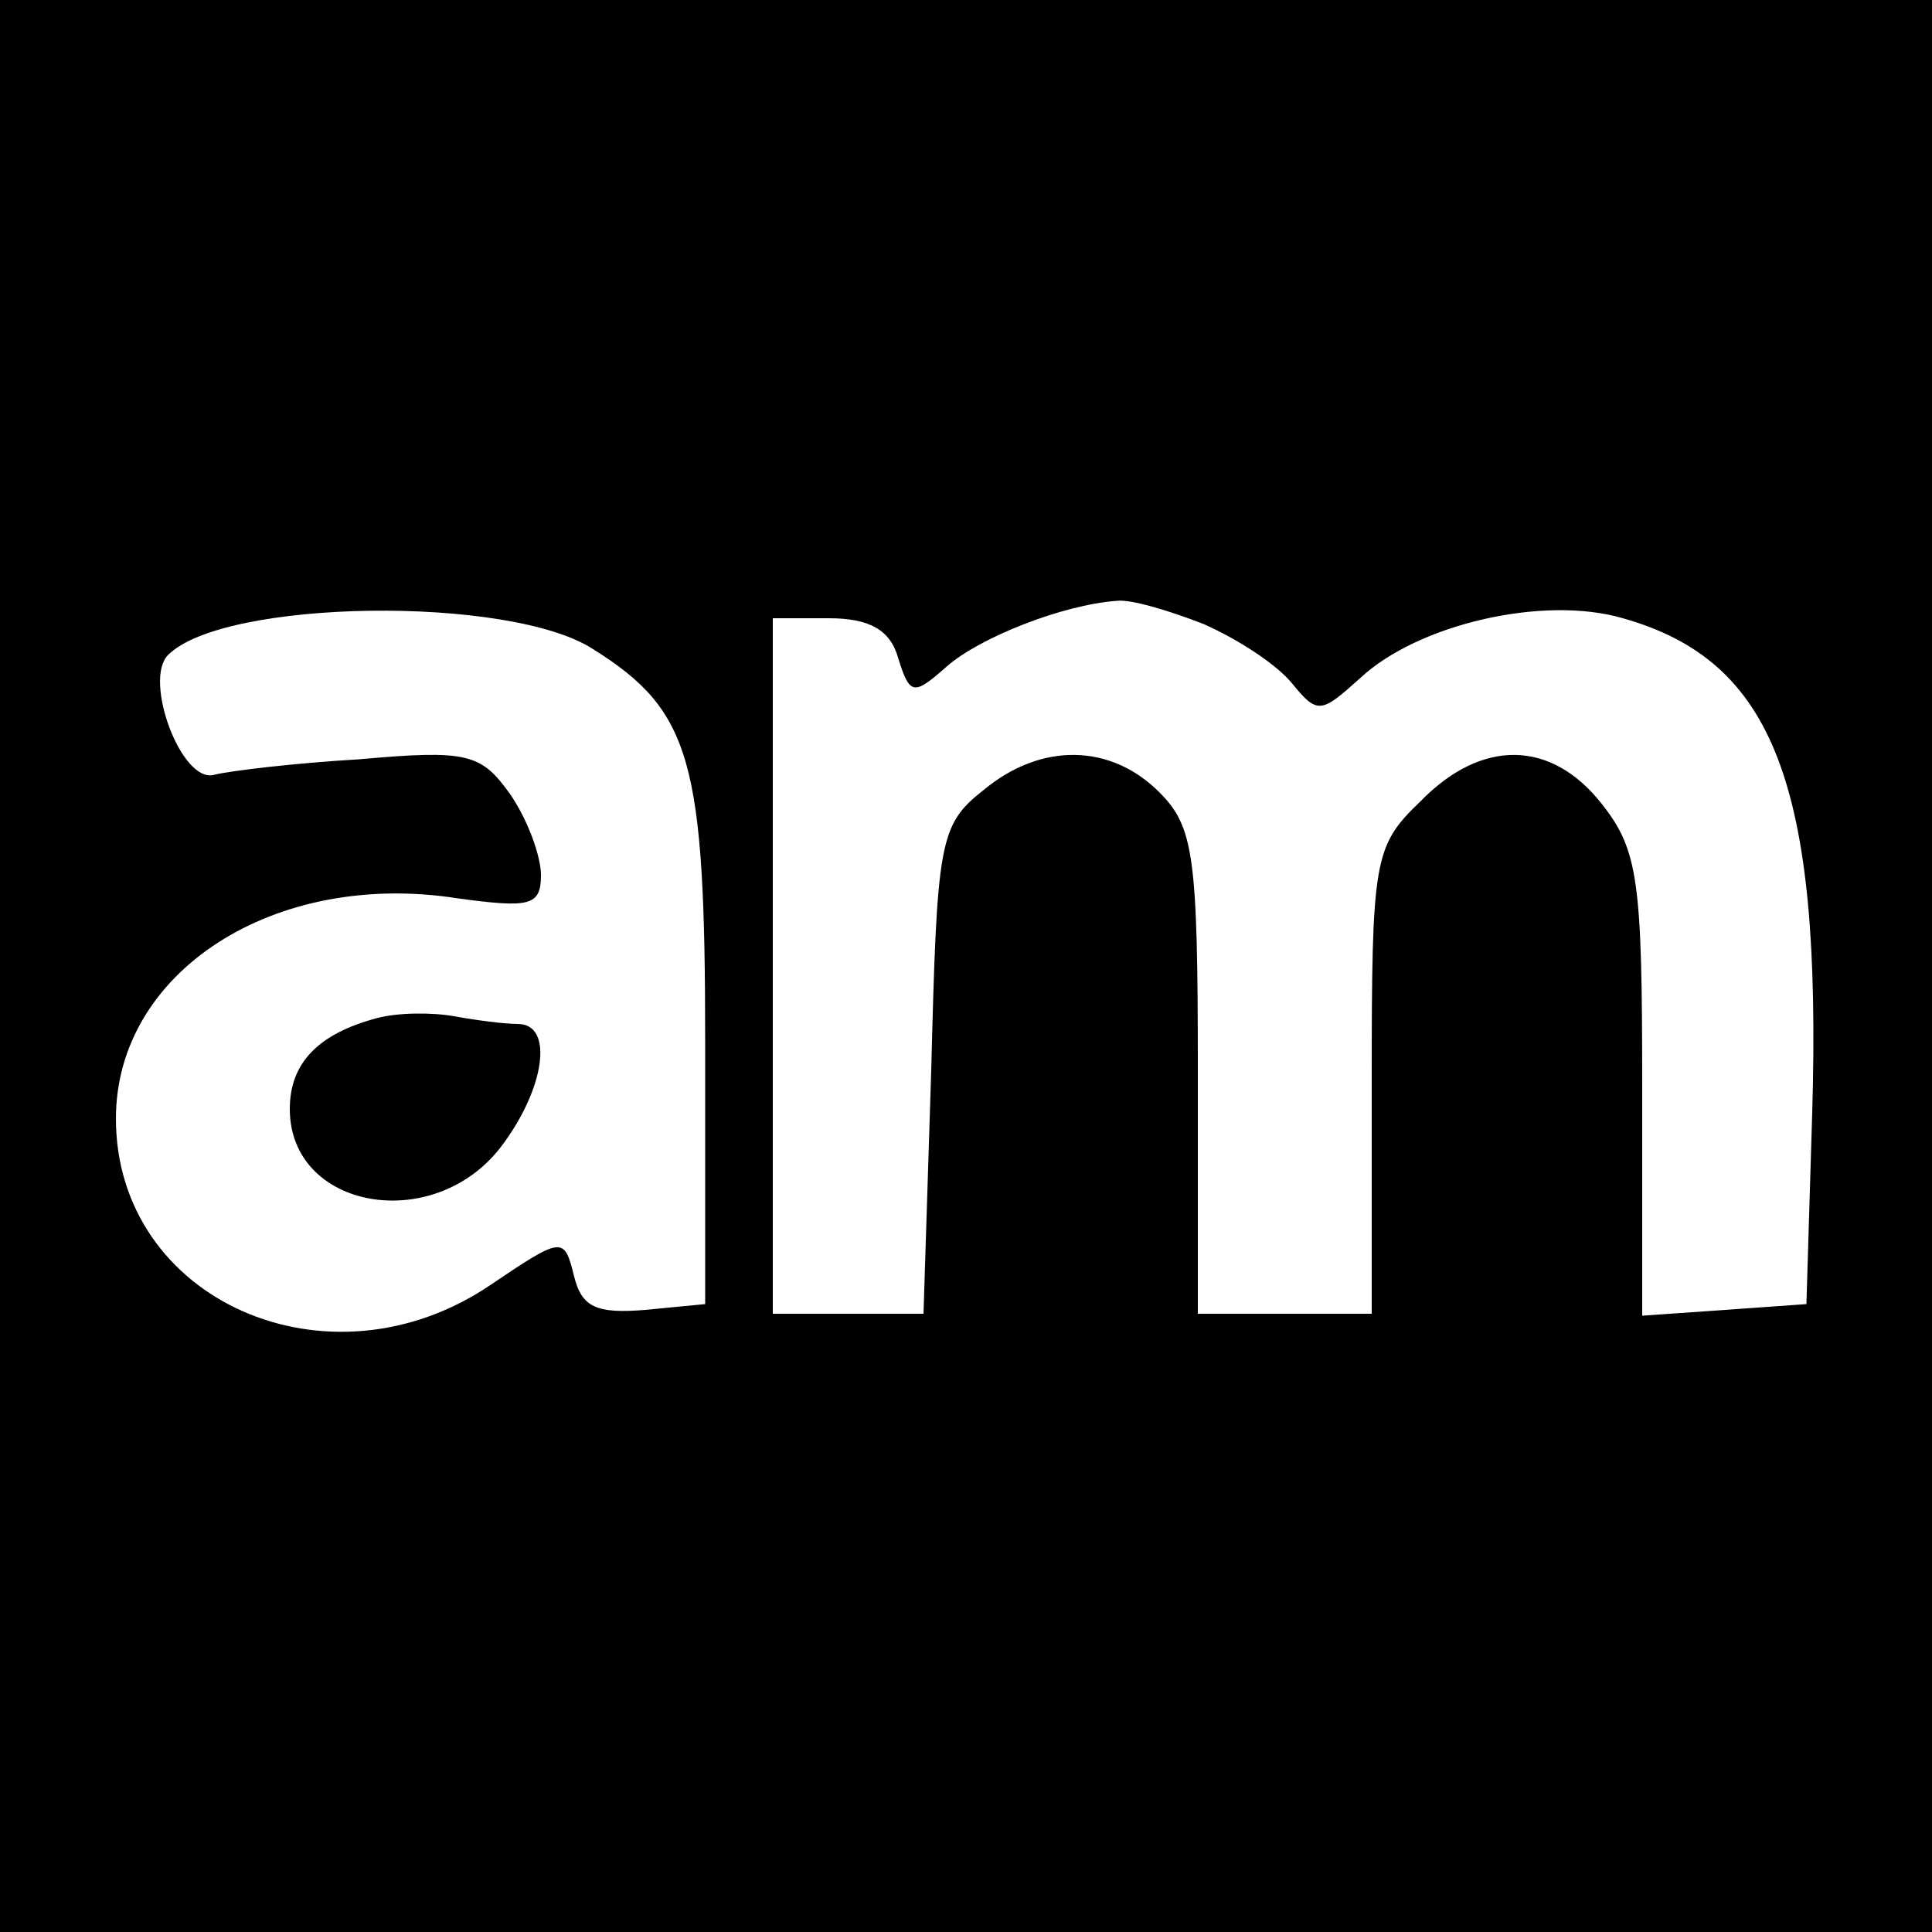
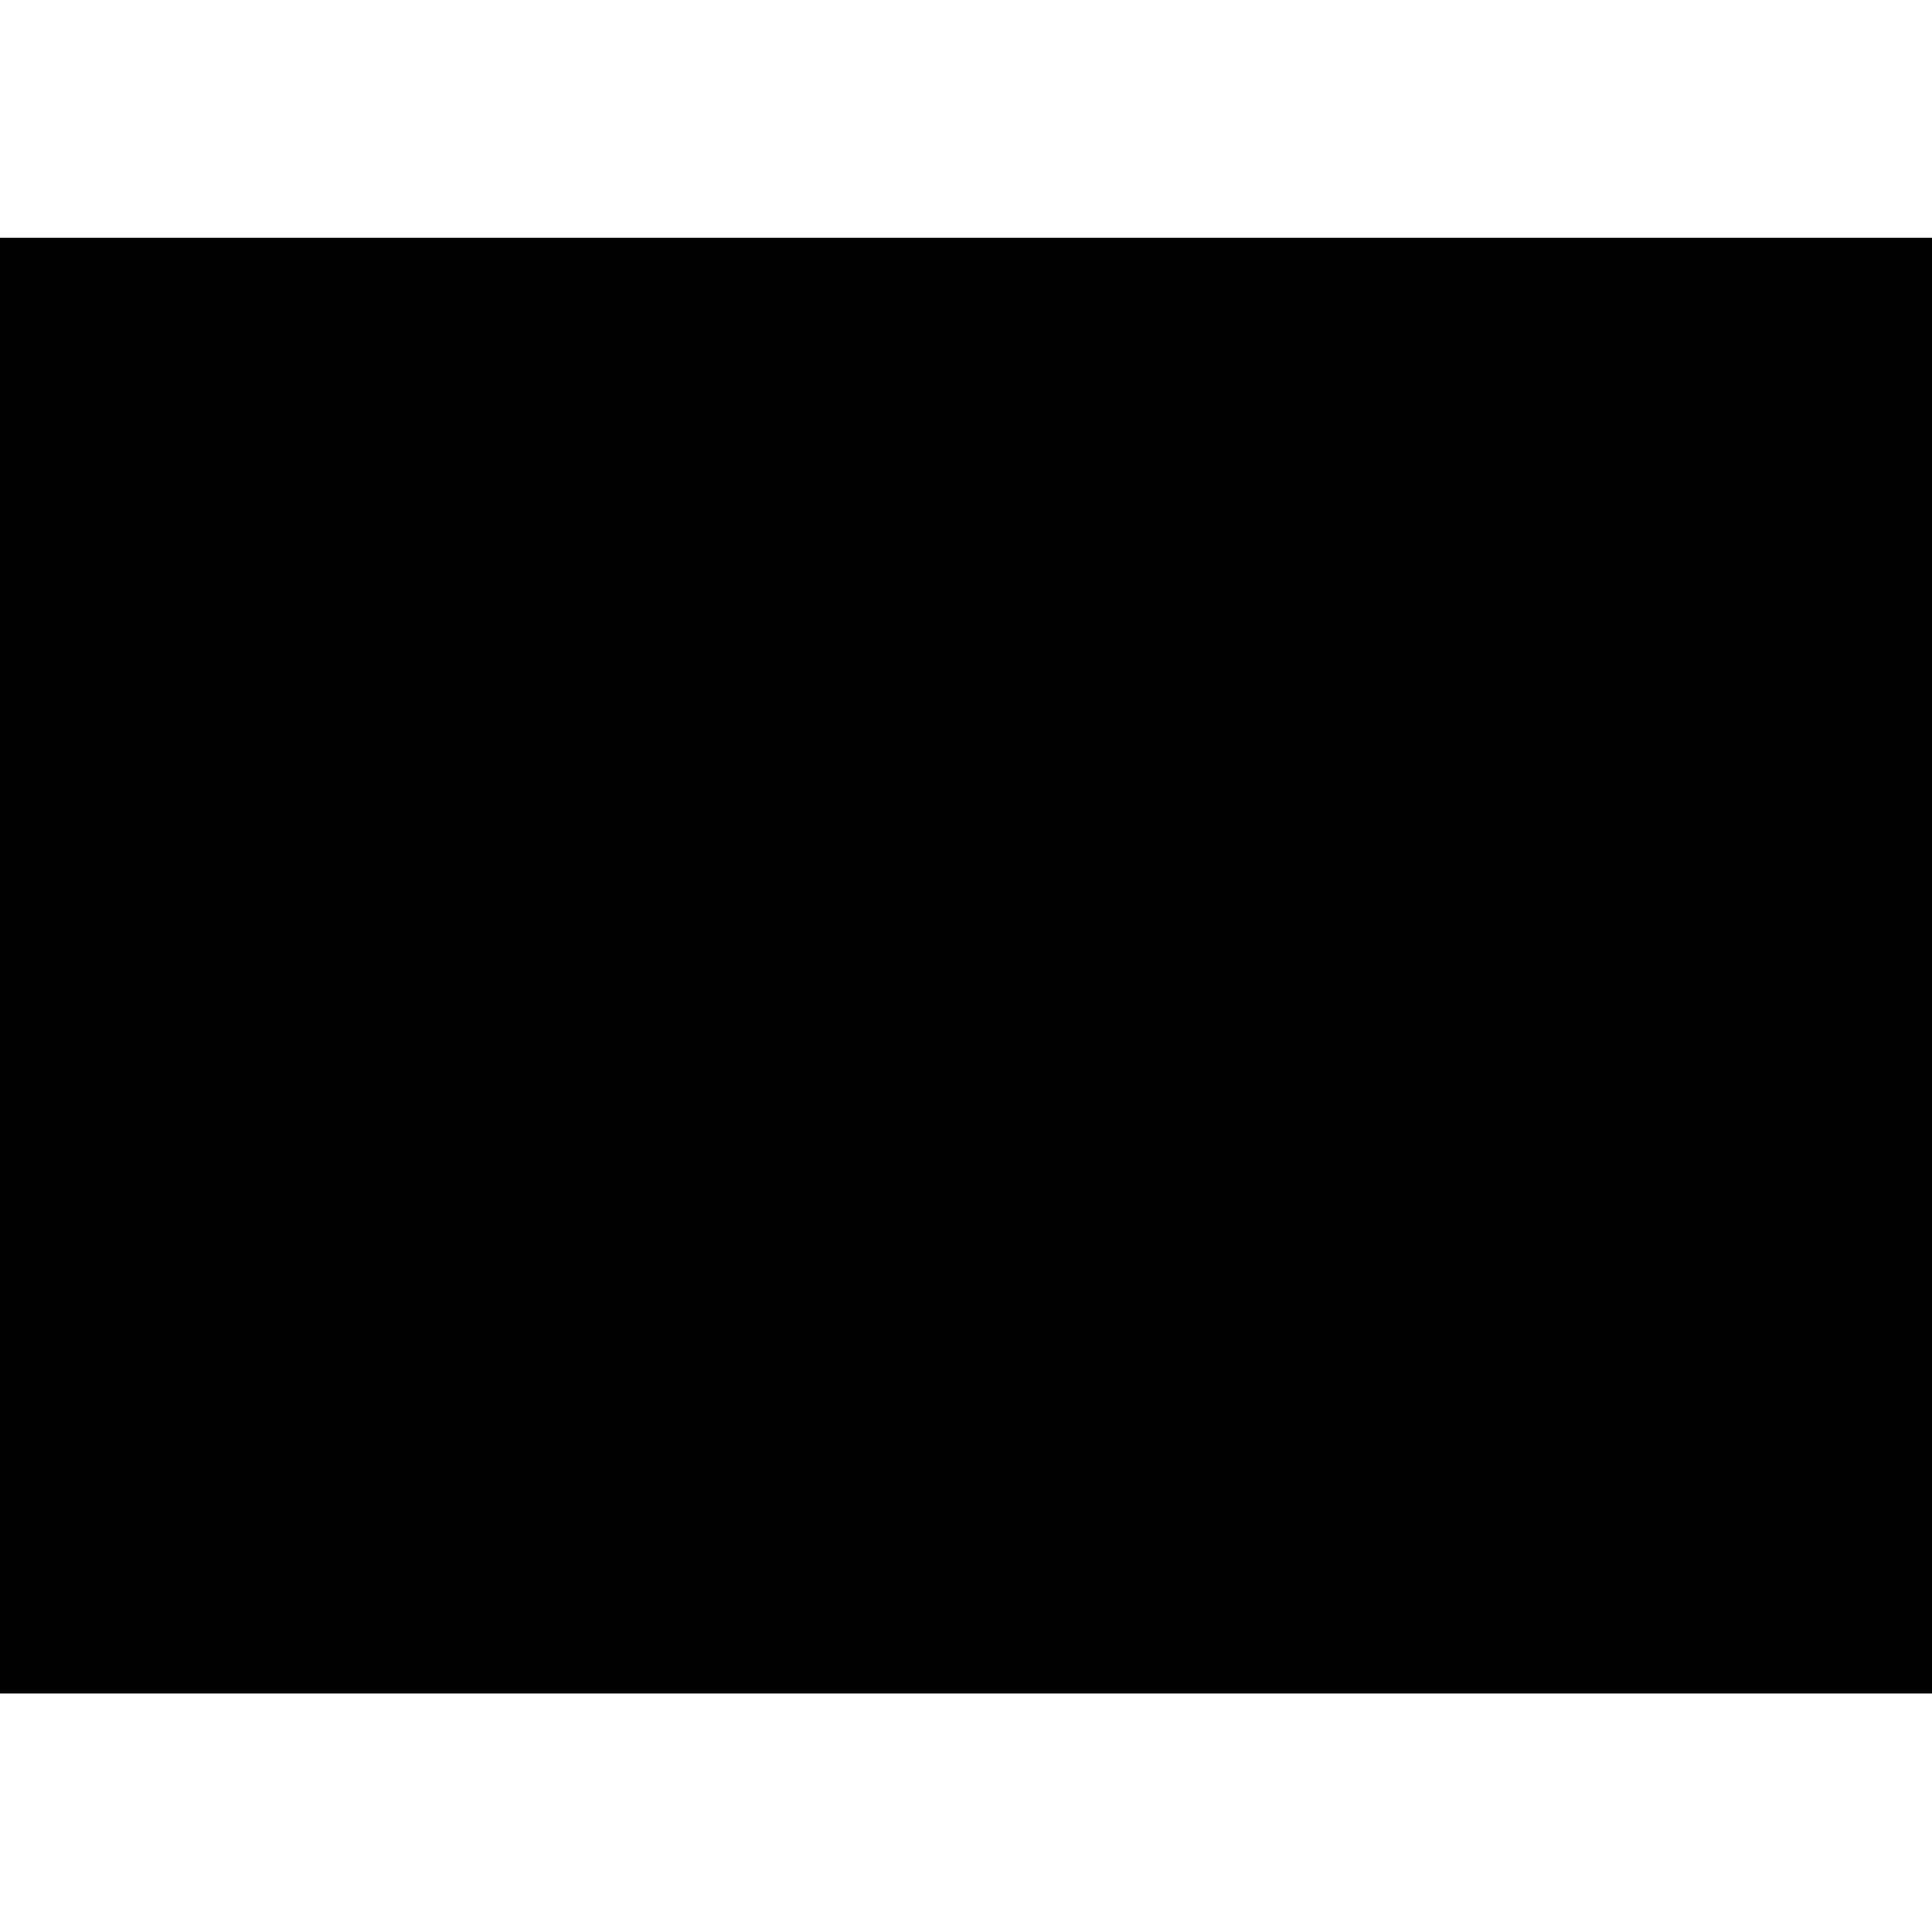
- <svg xmlns="http://www.w3.org/2000/svg" version="1.0" width="100pt" height="100pt" viewBox="0 0 100 100" preserveAspectRatio="xMidYMid meet">
-   <g transform="translate(0,100) scale(0.1,-0.1)" fill="#000000" stroke="none">
-     <path d="M0 500 l0 -500 500 0 500 0 0 500 0 500 -500 0 -500 0 0 -500z m307 164 c51 -32 58 -58 58 -204 l0 -135 -31 -3 c-25 -2 -33 1 -37 18 -5 20 -6 20 -43 -5 -84 -57 -194 -8 -194 86 0 76 82 129 177 114 37 -5 43 -4 43 12 0 10 -7 29 -16 42 -15 21 -22 23 -78 18 -34 -2 -67 -6 -75 -8 -17 -5 -37 49 -24 62 29 29 177 31 220 3z m316 13 c18 -8 38 -21 46 -31 13 -16 15 -15 35 3 30 28 95 43 136 31 78 -22 103 -86 98 -256 l-3 -99 -42 -3 -43 -3 0 119 c0 106 -2 122 -21 146 -26 33 -62 34 -94 1 -24 -23 -25 -30 -25 -145 l0 -120 -45 0 -45 0 0 125 c0 112 -2 127 -20 145 -25 25 -61 26 -91 1 -23 -18 -24 -27 -27 -145 l-4 -126 -39 0 -39 0 0 180 0 180 29 0 c21 0 32 -6 36 -21 6 -19 8 -19 25 -4 17 15 60 32 88 34 7 1 27 -5 45 -12z" />
-     <path d="M195 473 c-30 -8 -45 -23 -45 -47 0 -52 74 -65 109 -20 23 30 28 64 9 64 -7 0 -22 2 -33 4 -11 2 -29 2 -40 -1z" />
+ <svg xmlns="http://www.w3.org/2000/svg" version="1.0" width="2665pt" height="2665pt" viewBox="0 0 2665 2665" preserveAspectRatio="xMidYMid meet">
+   <g transform="translate(0,2665) scale(0.1,-0.1)" fill="#000000" stroke="none">
+     <path d="M0 13330 l0 -10040 13325 0 13325 0 0 10040 0 10040 -13325 0 -13325 0 0 -10040z" />
  </g>
</svg>
